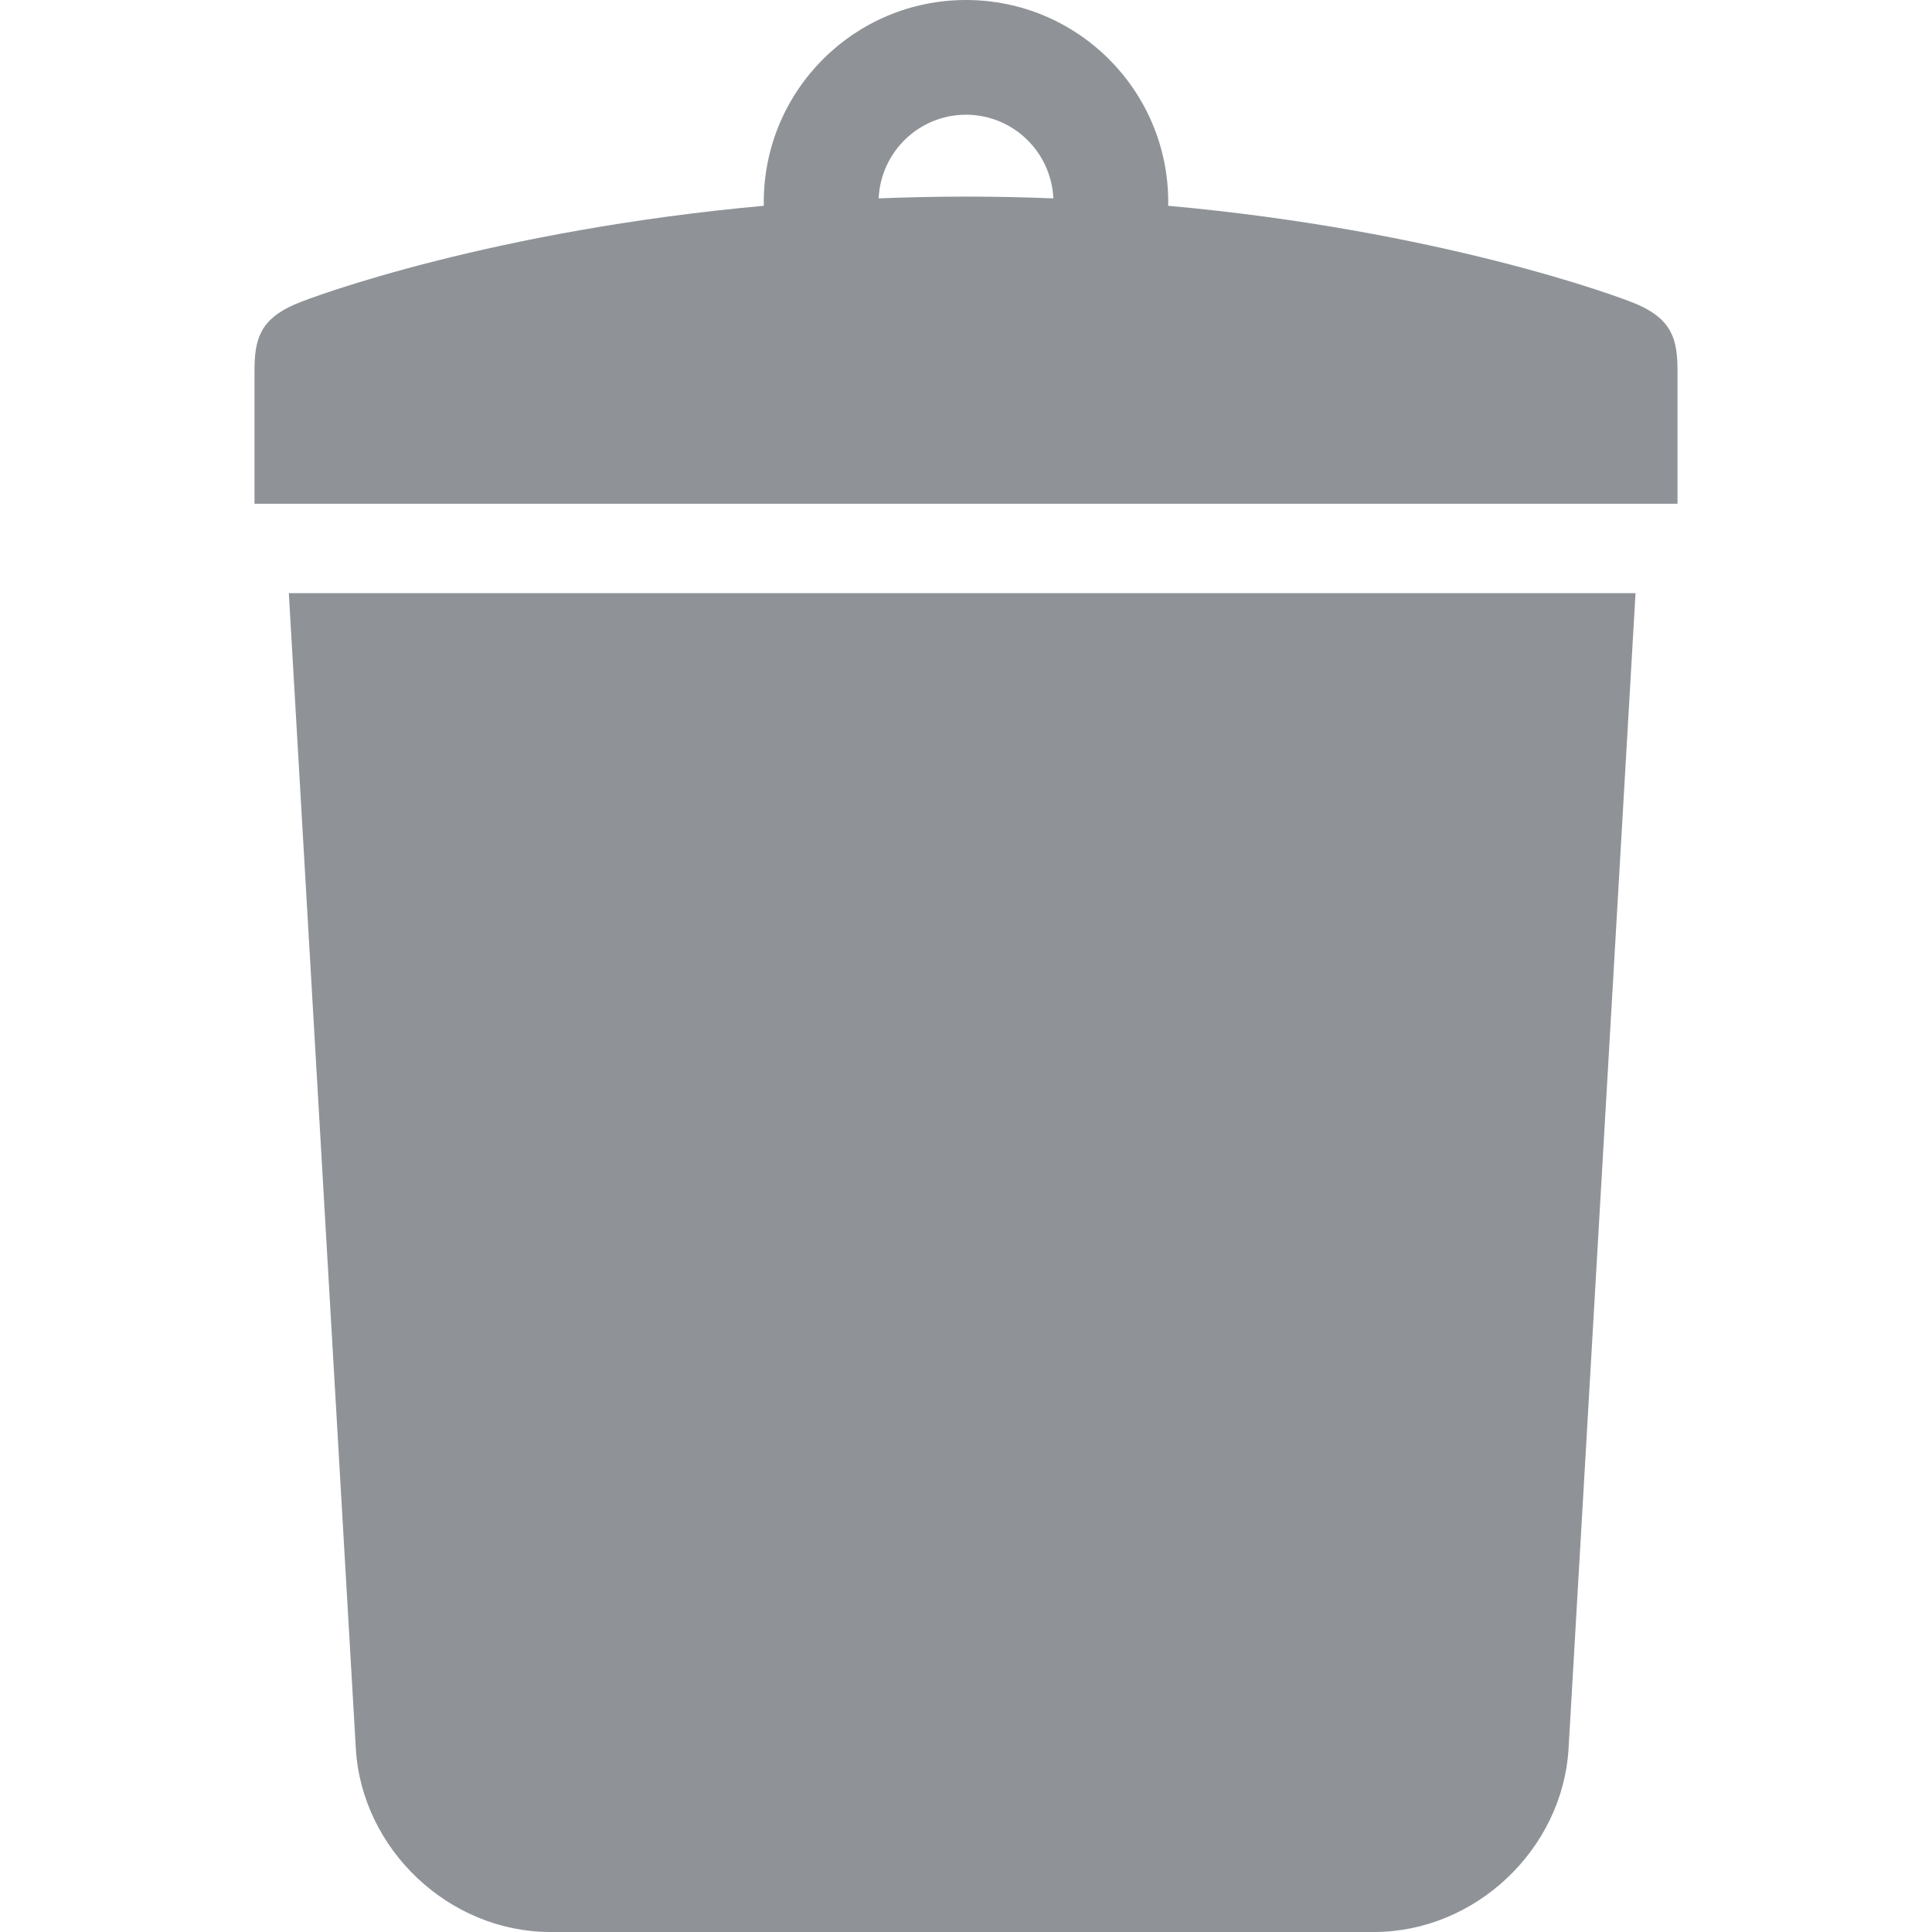
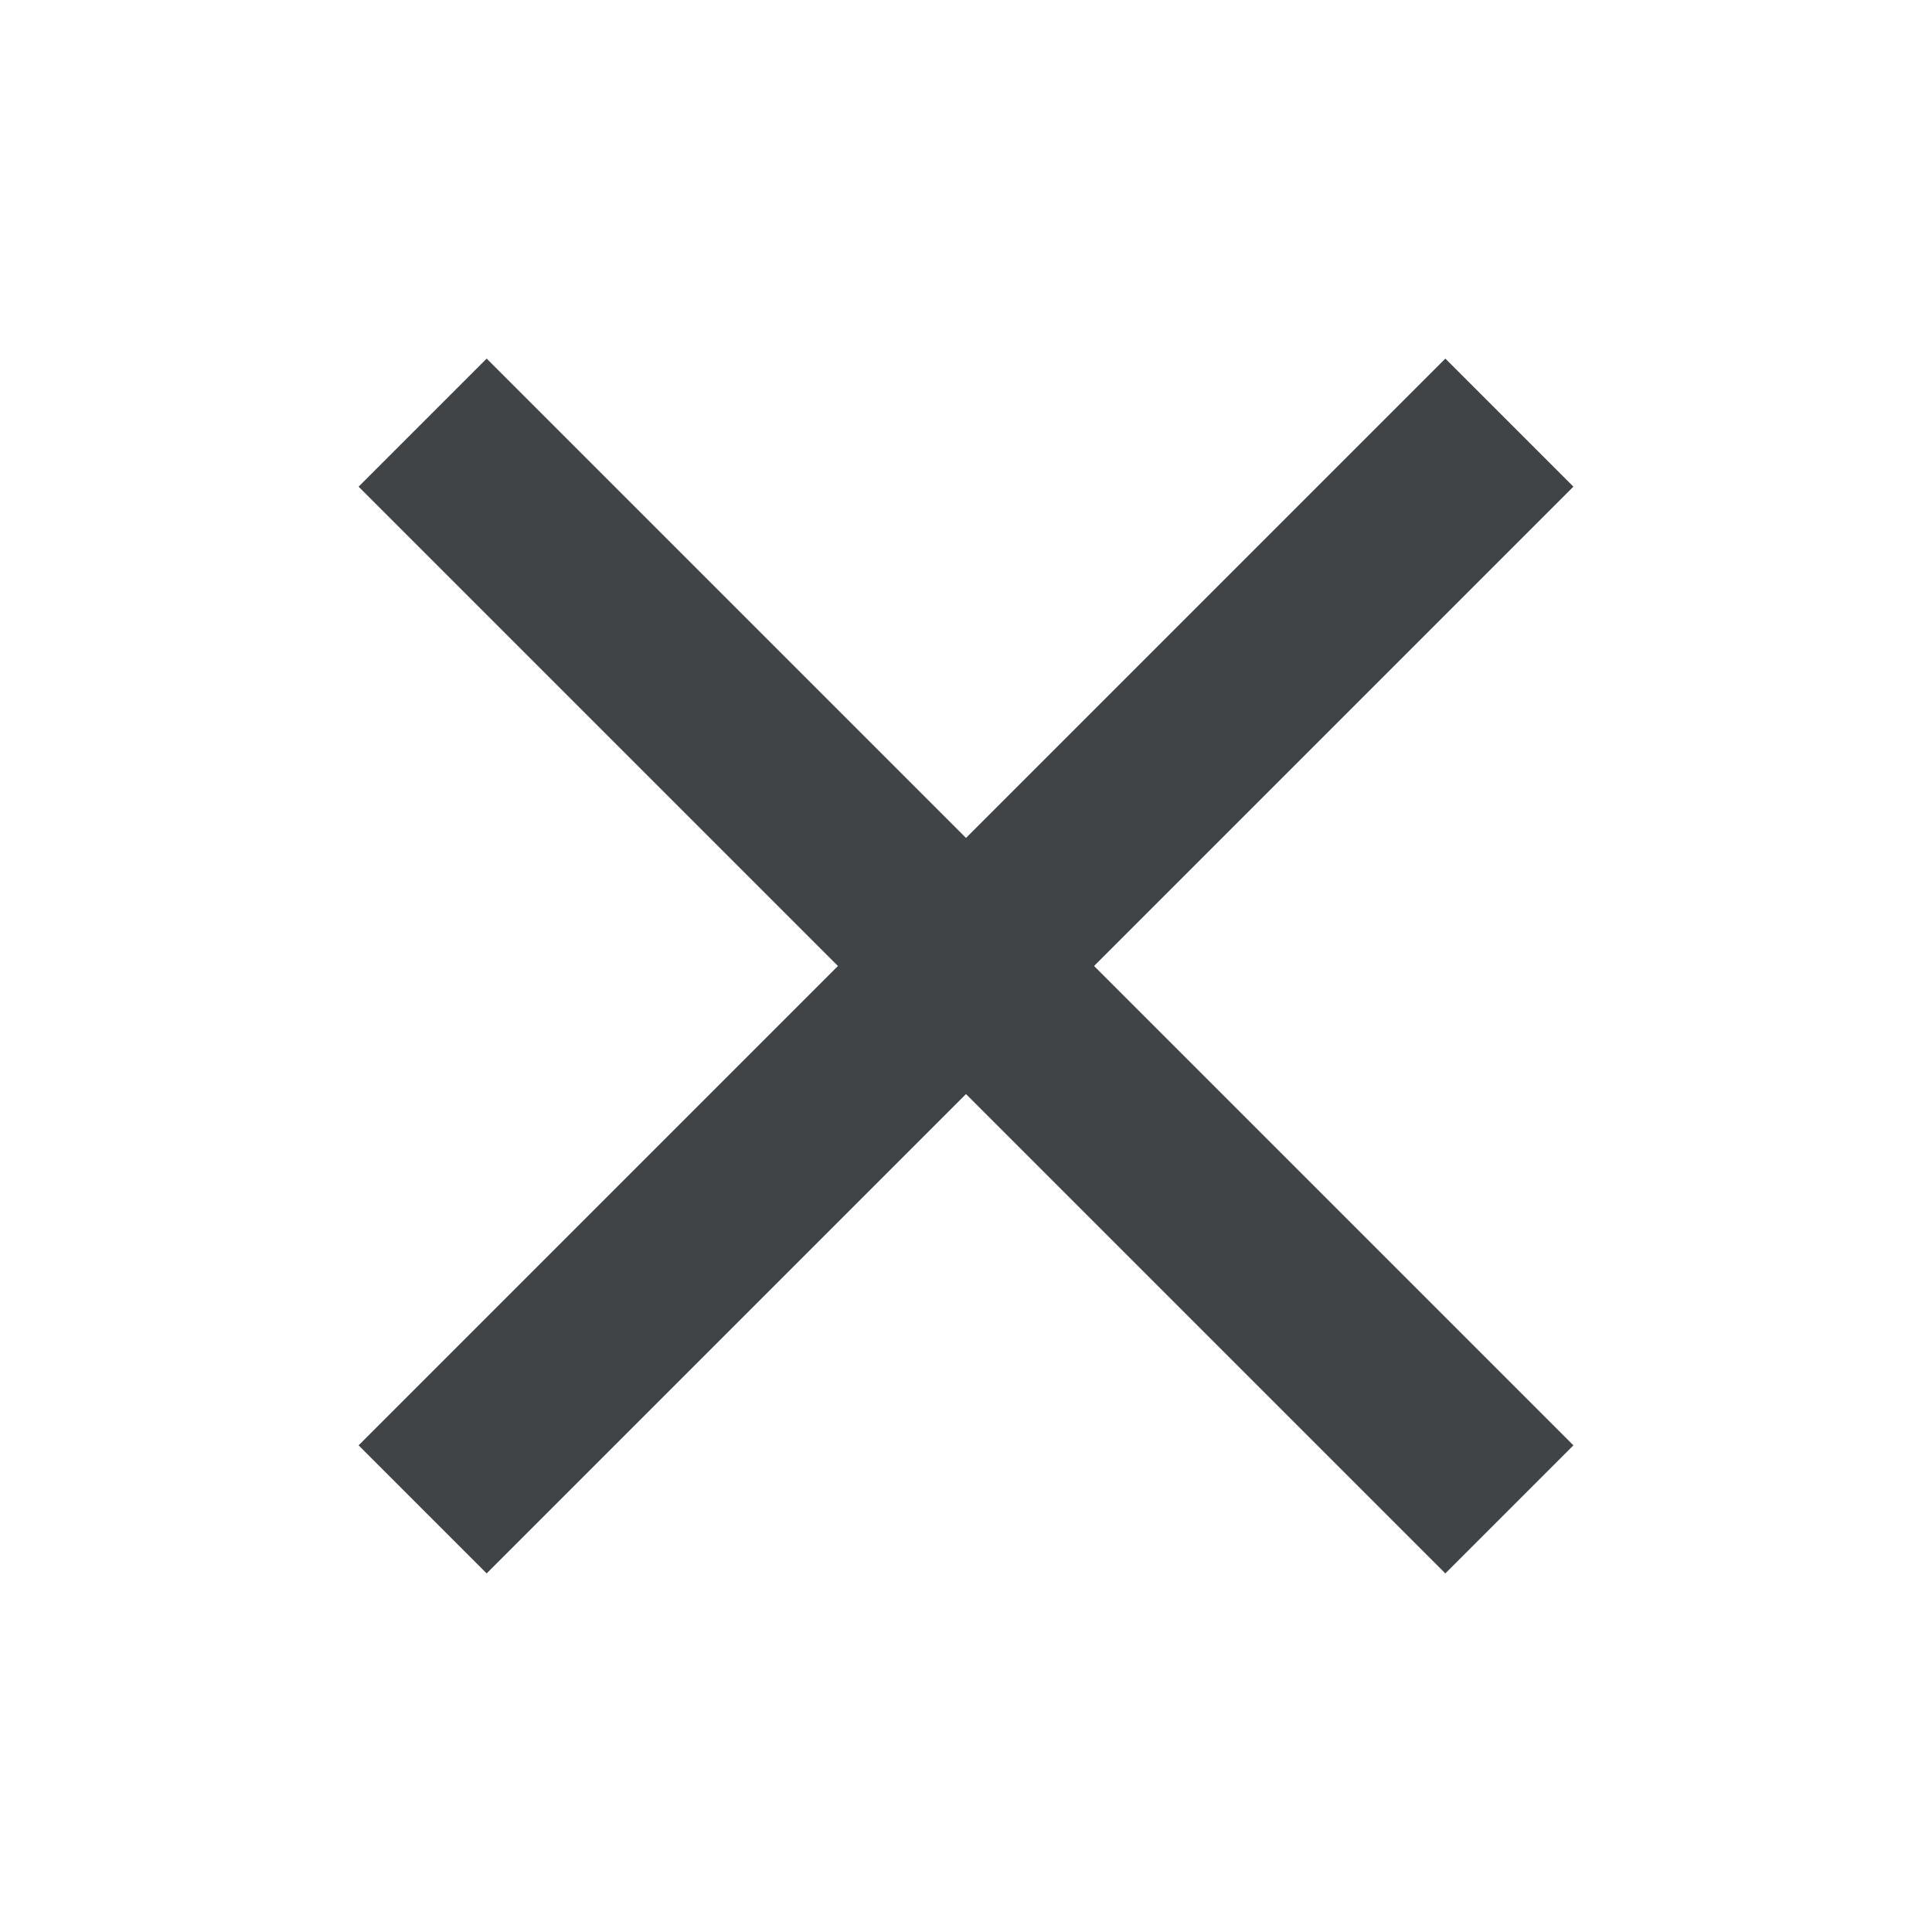
- <svg xmlns="http://www.w3.org/2000/svg" version="1.1" viewBox="0 0 512 512">
-   <g>
-     <path d="M94.296,463.359C95.853,490.118,119.045,512,145.837,512h60.43c26.792,0,70.646,0,97.439,0h60.431   c26.792,0,49.992-21.882,51.55-48.641l17.746-306.165H76.542L94.296,463.359z" style="fill: #8f9398;" />
-     <path d="M433.696,80.591c-5.446-2.34-52.875-19.6-124.124-26.059c0.009-0.322,0.026-0.634,0.026-0.948   C309.589,23.983,285.597,0,256.004,0c-29.602,0-53.592,23.983-53.6,53.584c0,0.313,0.017,0.626,0.024,0.948   C131.18,60.991,83.734,78.251,78.297,80.591c-9.491,4.07-10.851,9.491-10.851,17.63c0,5.43,0,35.278,0,35.278h377.108   c0,0,0-29.849,0-35.278C444.554,90.082,443.195,84.661,433.696,80.591z M255.996,52.102c-7.909,0-15.612,0.173-23.142,0.47   c0.56-12.326,10.685-22.154,23.15-22.17c12.457,0.016,22.583,9.844,23.143,22.17C271.616,52.274,263.913,52.102,255.996,52.102z" style="fill: #8f9398;" />
-   </g>
+ <svg xmlns="http://www.w3.org/2000/svg" version="1.1" viewBox="0 0 32 32">
+   <path d="M 7 7 L 25 25 z" stroke-width="3" stroke="#414447" />
+   <path d="M 25 7 L 7 25 z" stroke-width="3" stroke="#414447" />
</svg>
